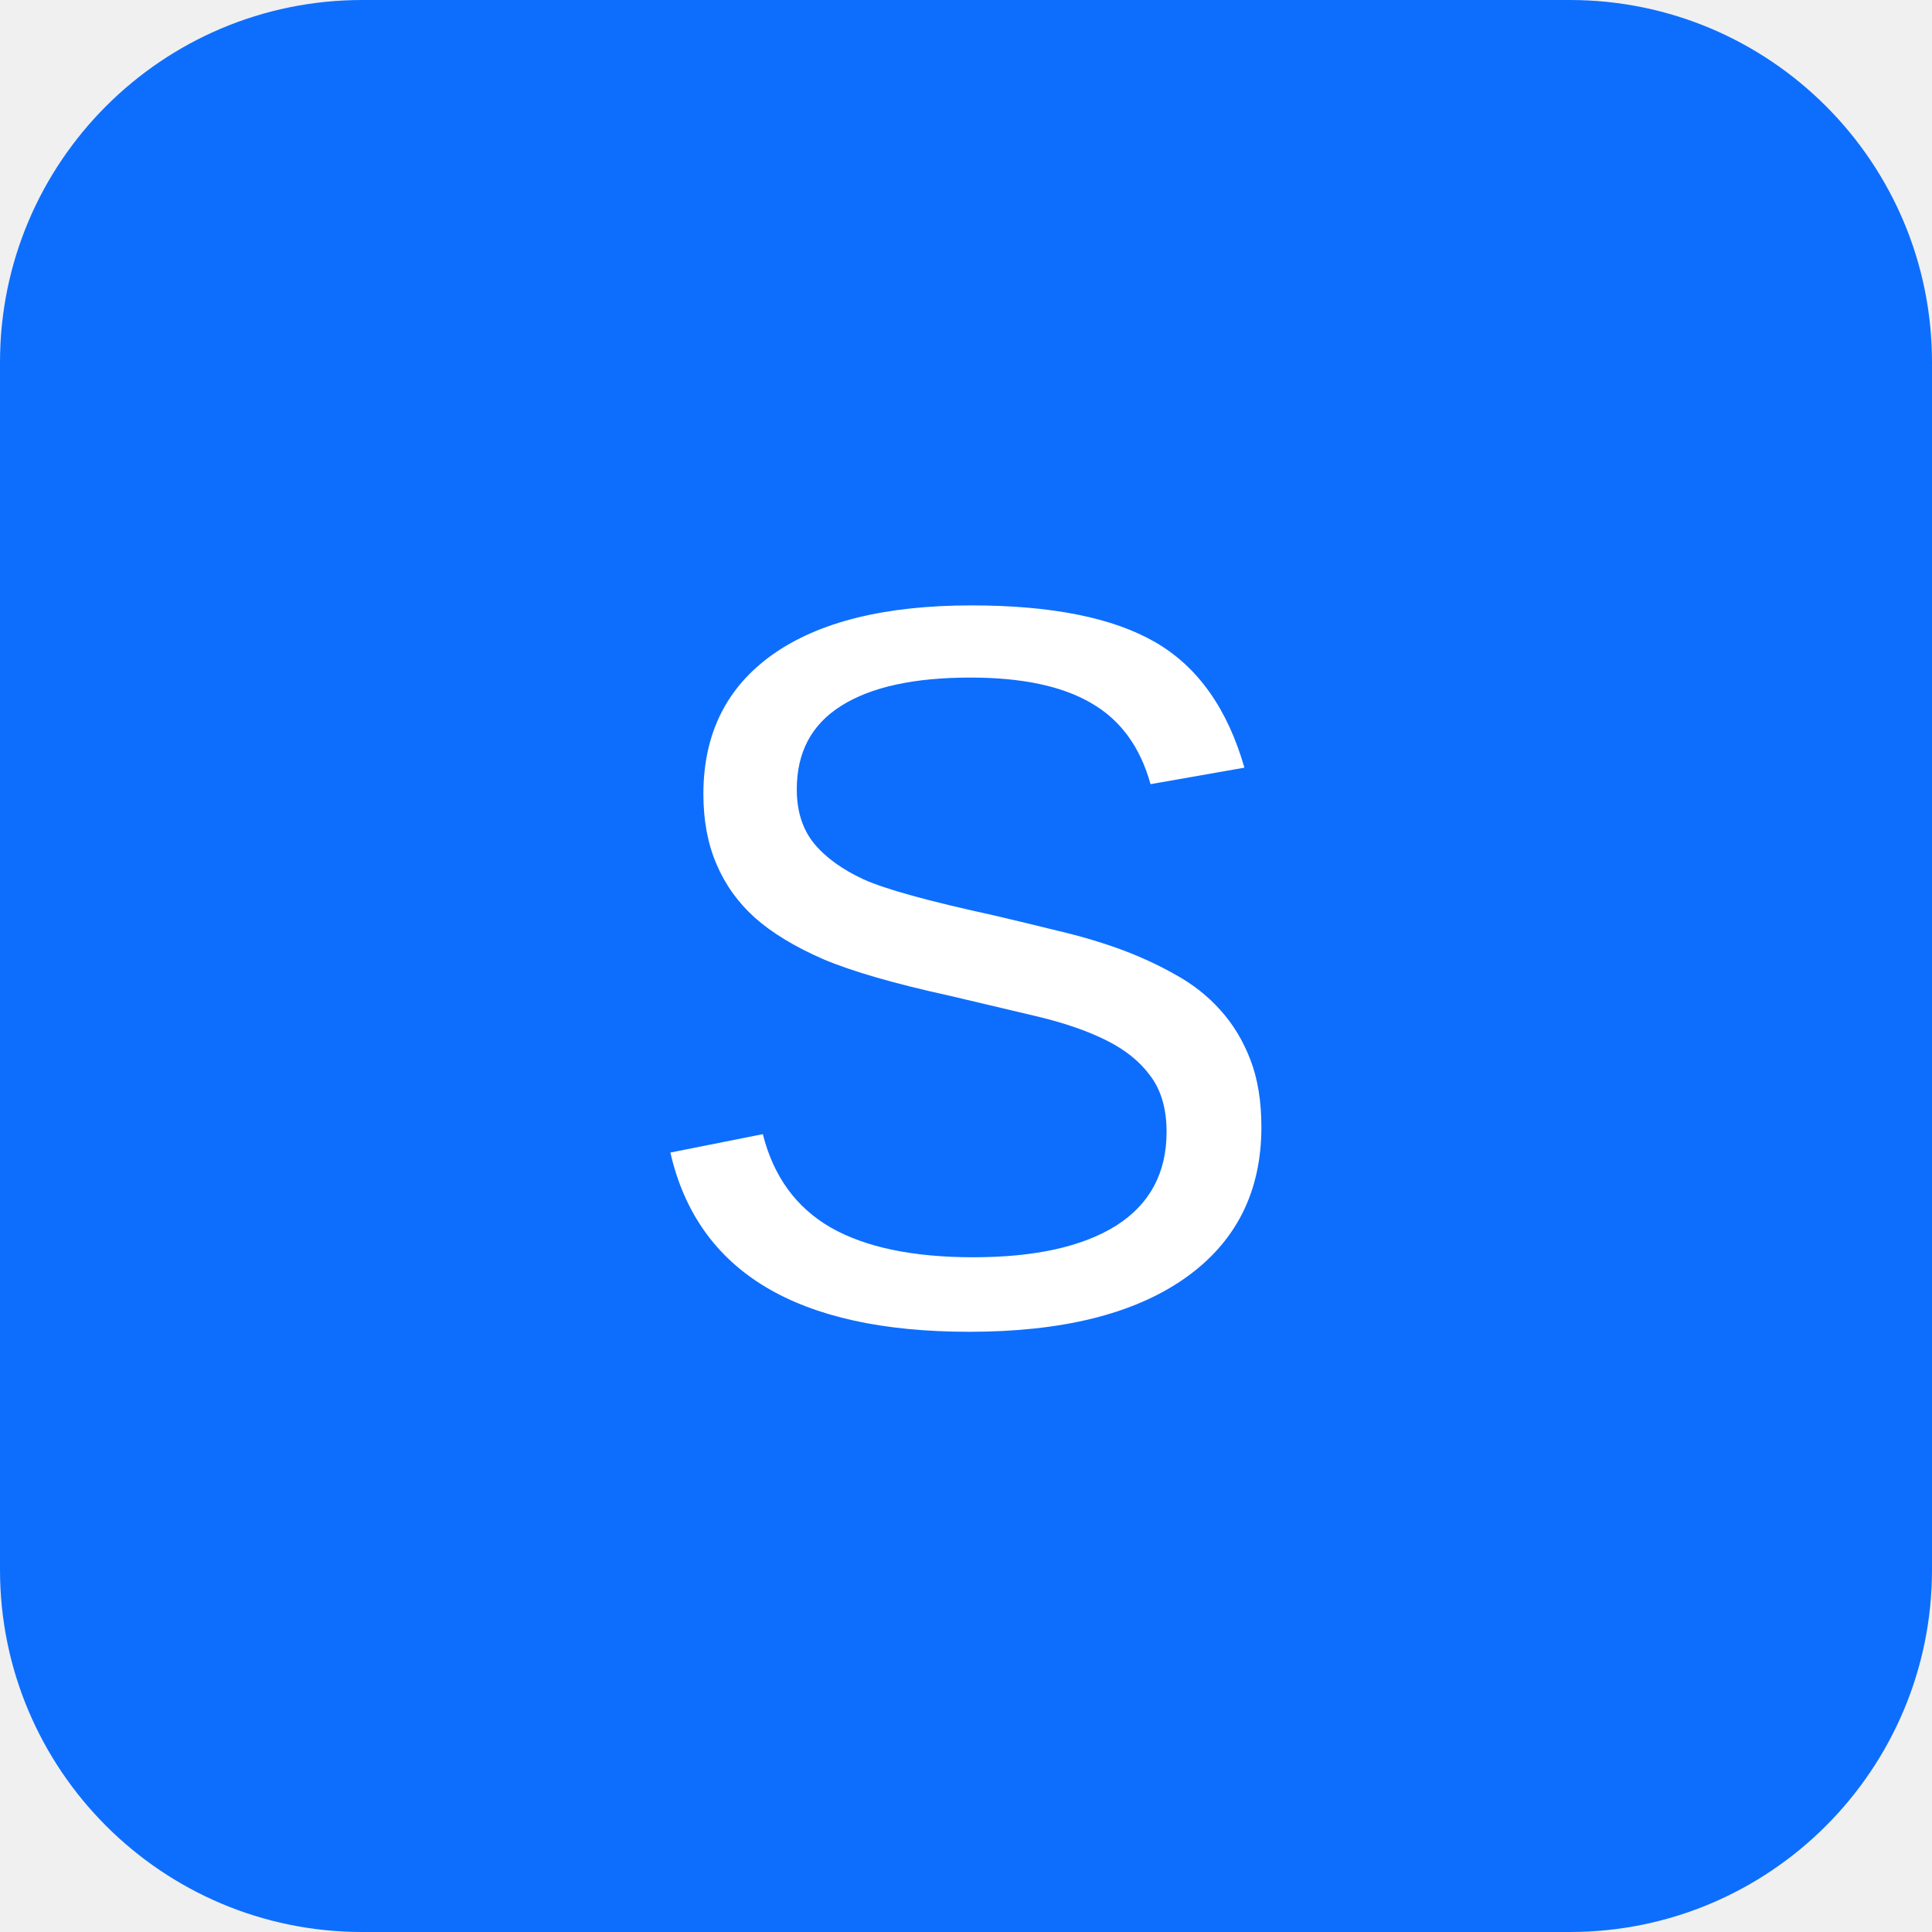
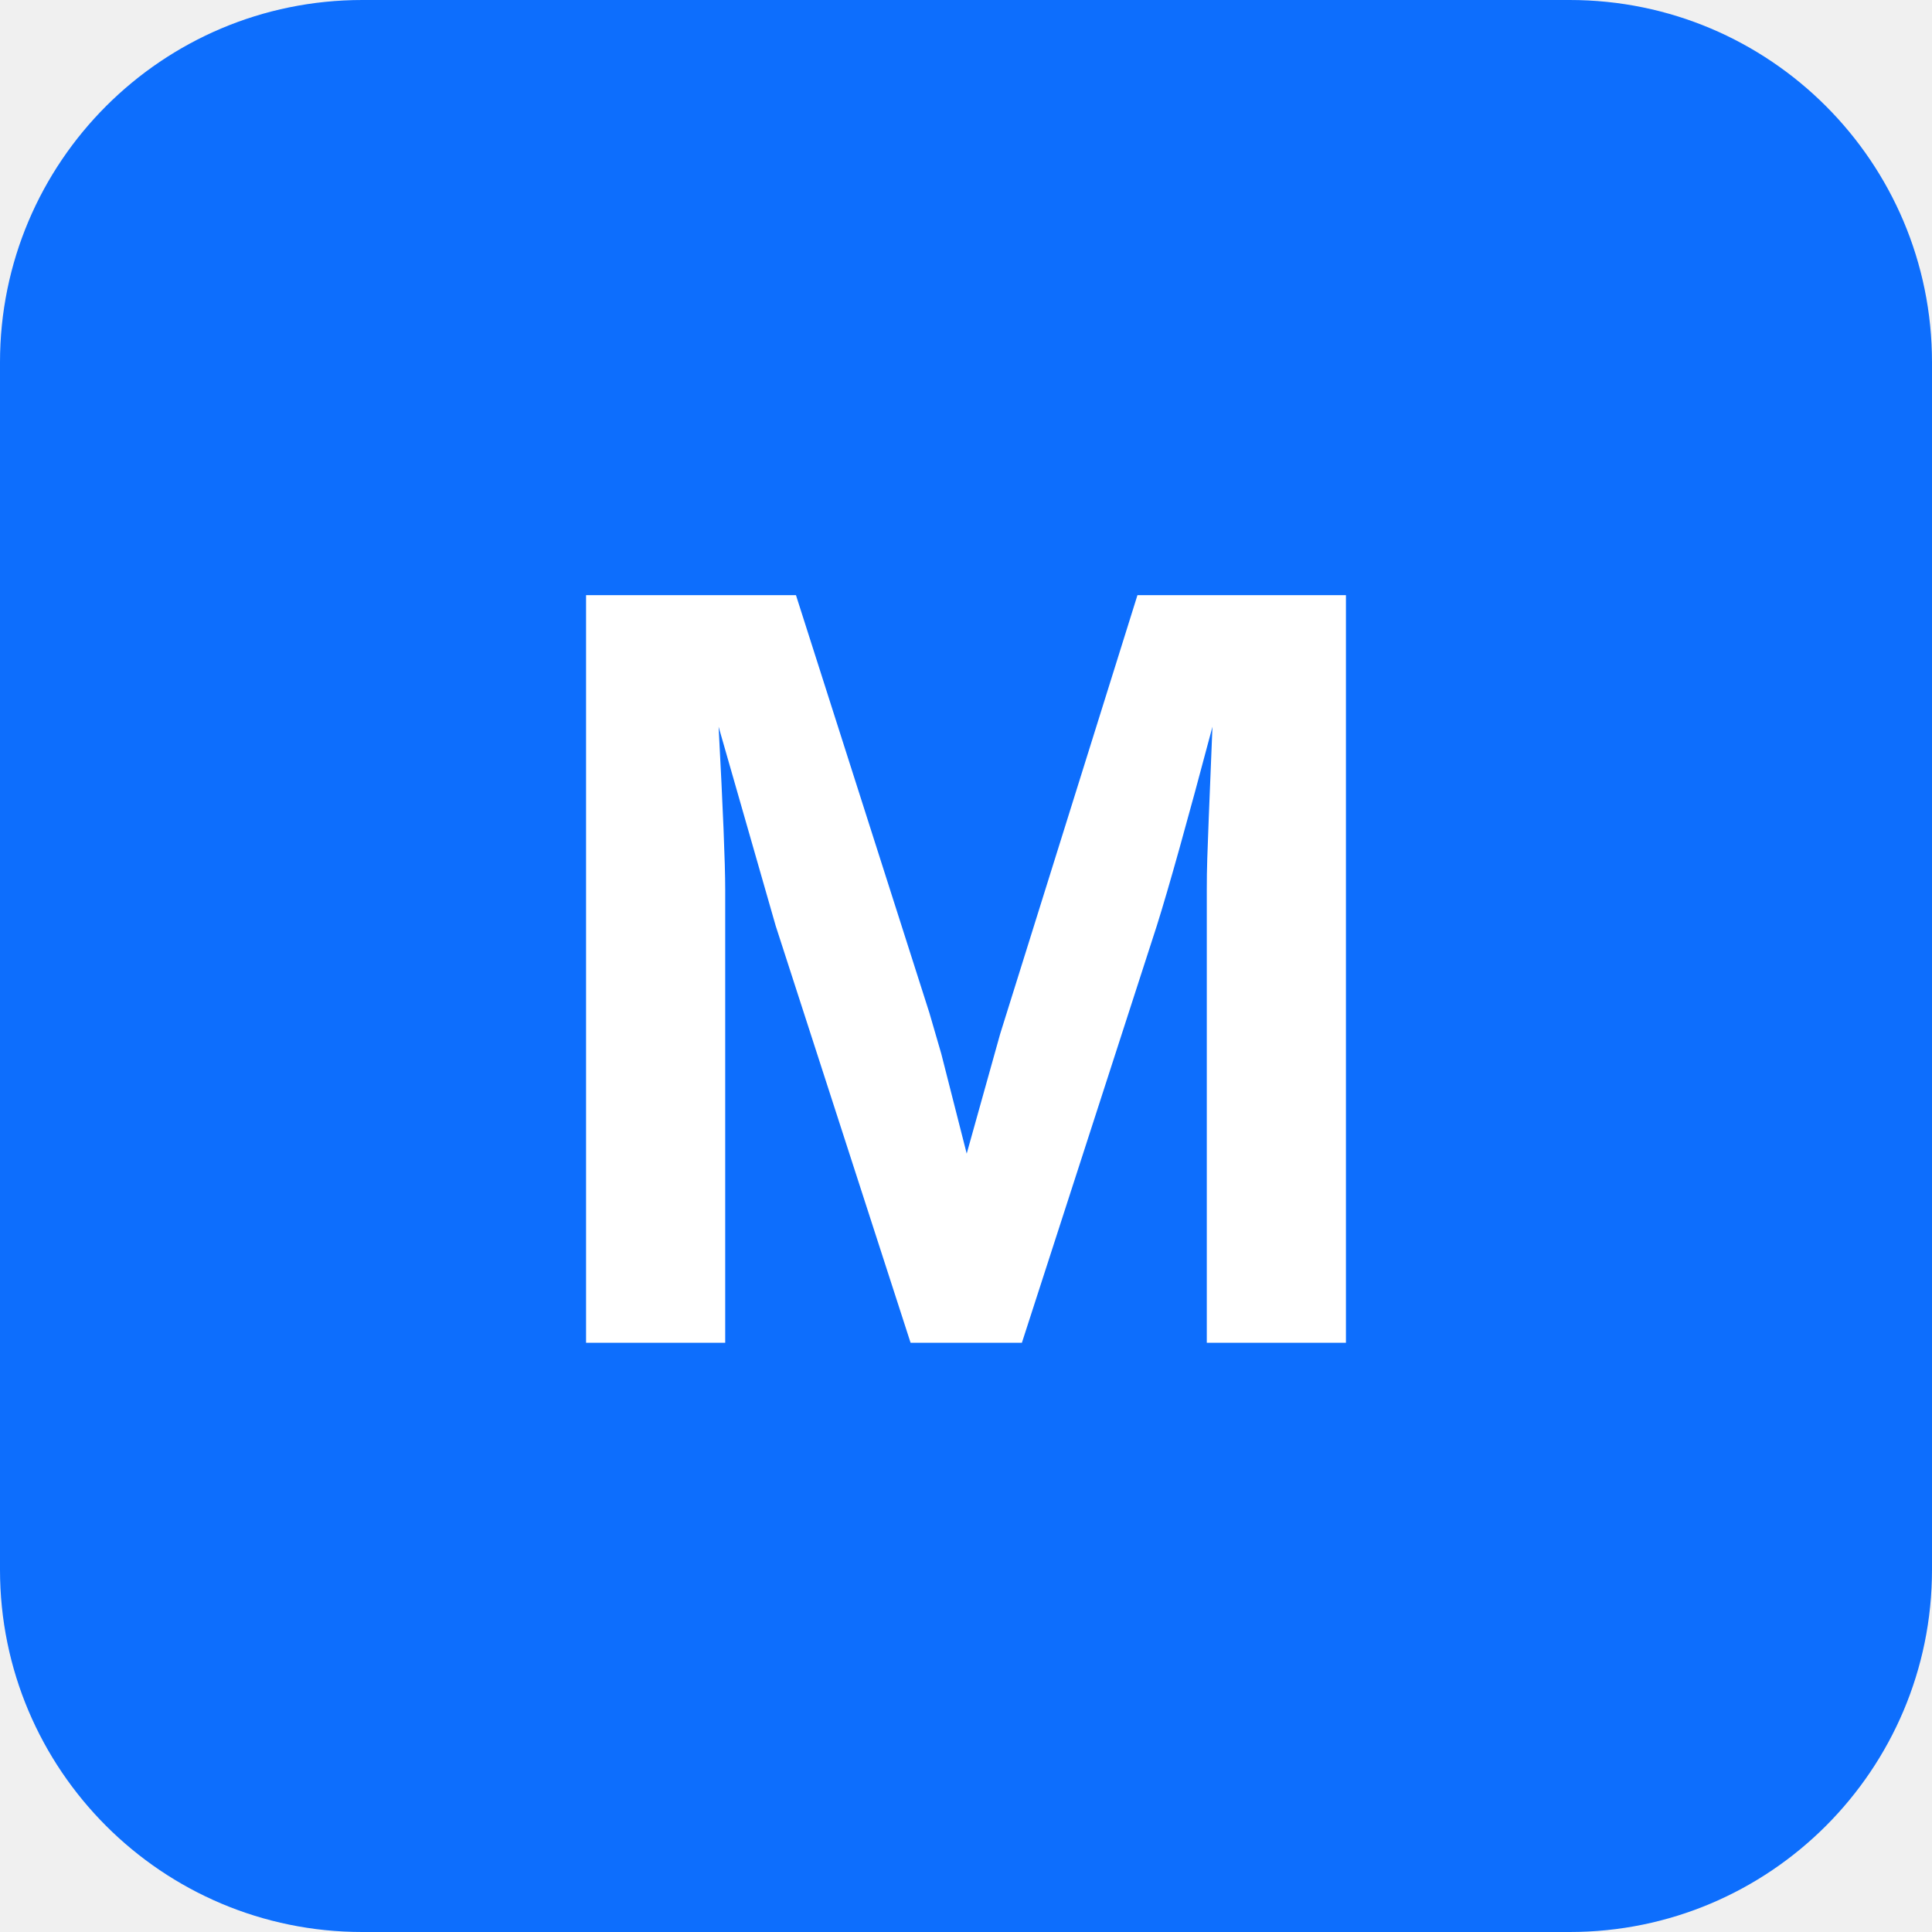
- <svg xmlns="http://www.w3.org/2000/svg" viewBox="0 0 64 64">
+ <svg xmlns="http://www.w3.org/2000/svg" viewBox="0 0 64 64" role="img" aria-label="M favicon">
  <rect width="64" height="64" rx="12" fill="#0d6efd" />
-   <text x="50%" y="50%" font-family="Arial, Helvetica, sans-serif" font-size="34" fill="#ffffff" text-anchor="middle" dominant-baseline="central">S</text>
+   <text x="50%" y="50%" font-family="Arial, Helvetica, sans-serif" font-weight="700" font-size="36" fill="#ffffff" text-anchor="middle" dominant-baseline="central">M</text>
</svg>
